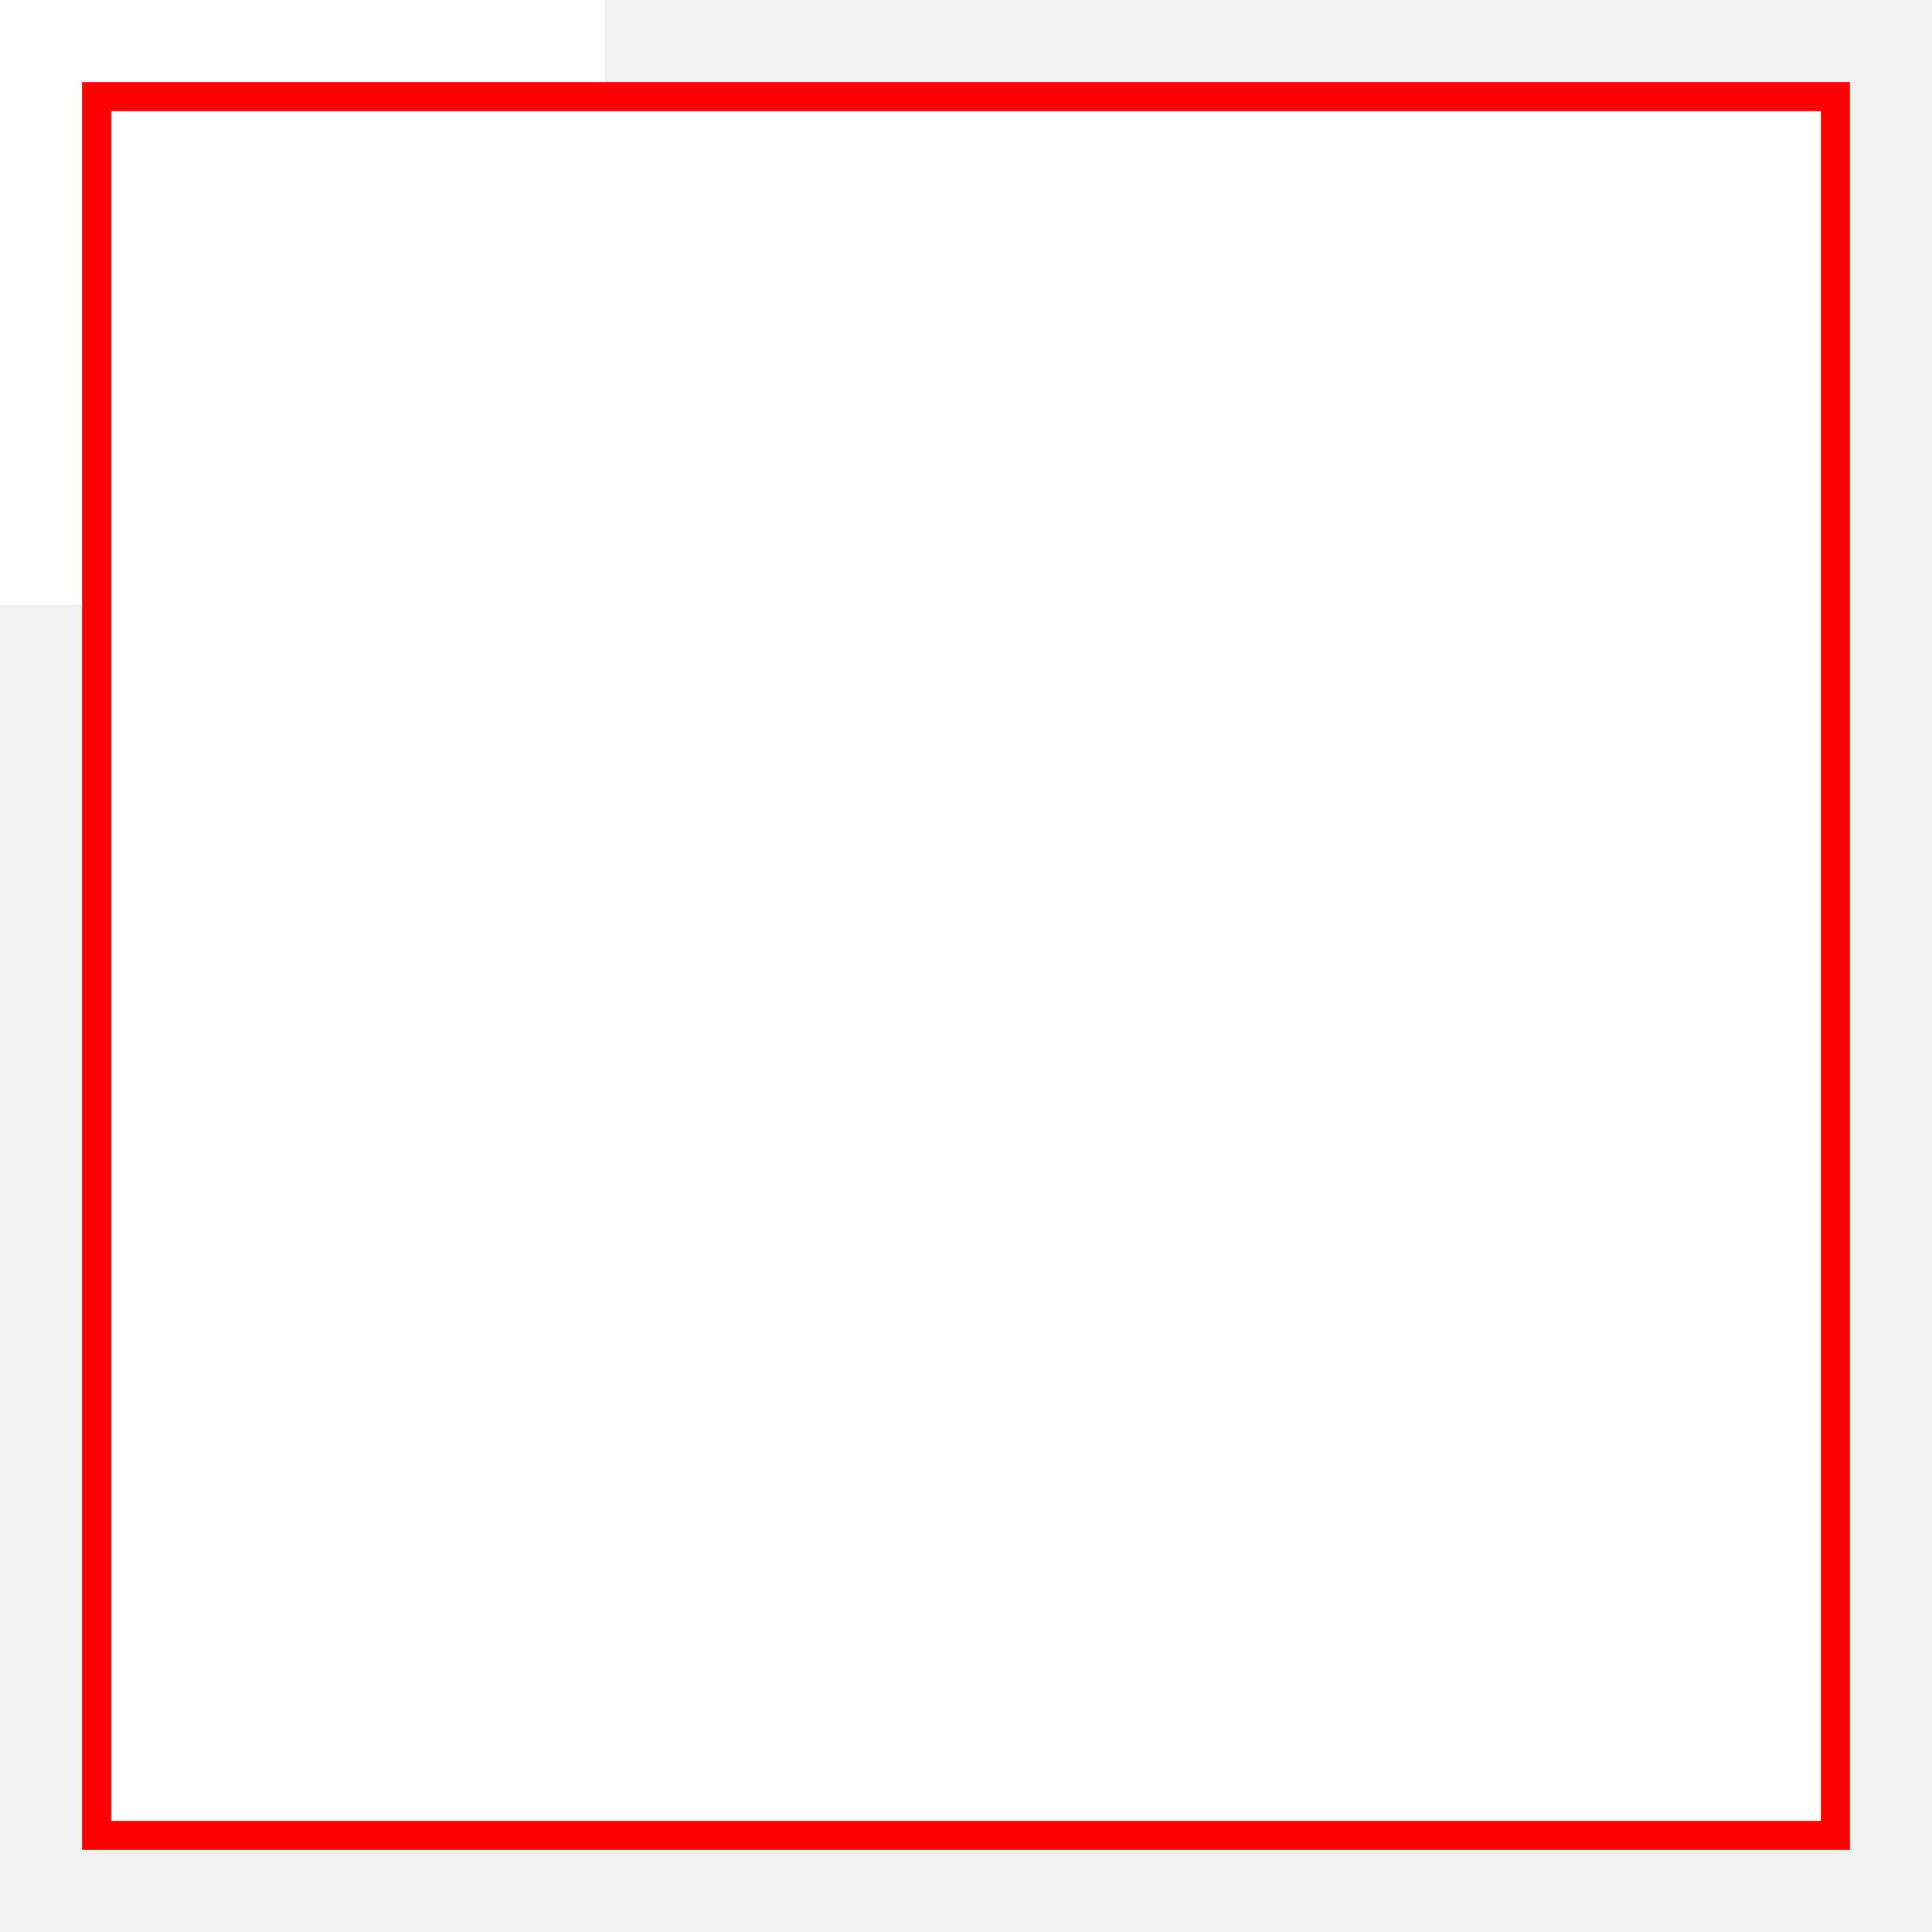
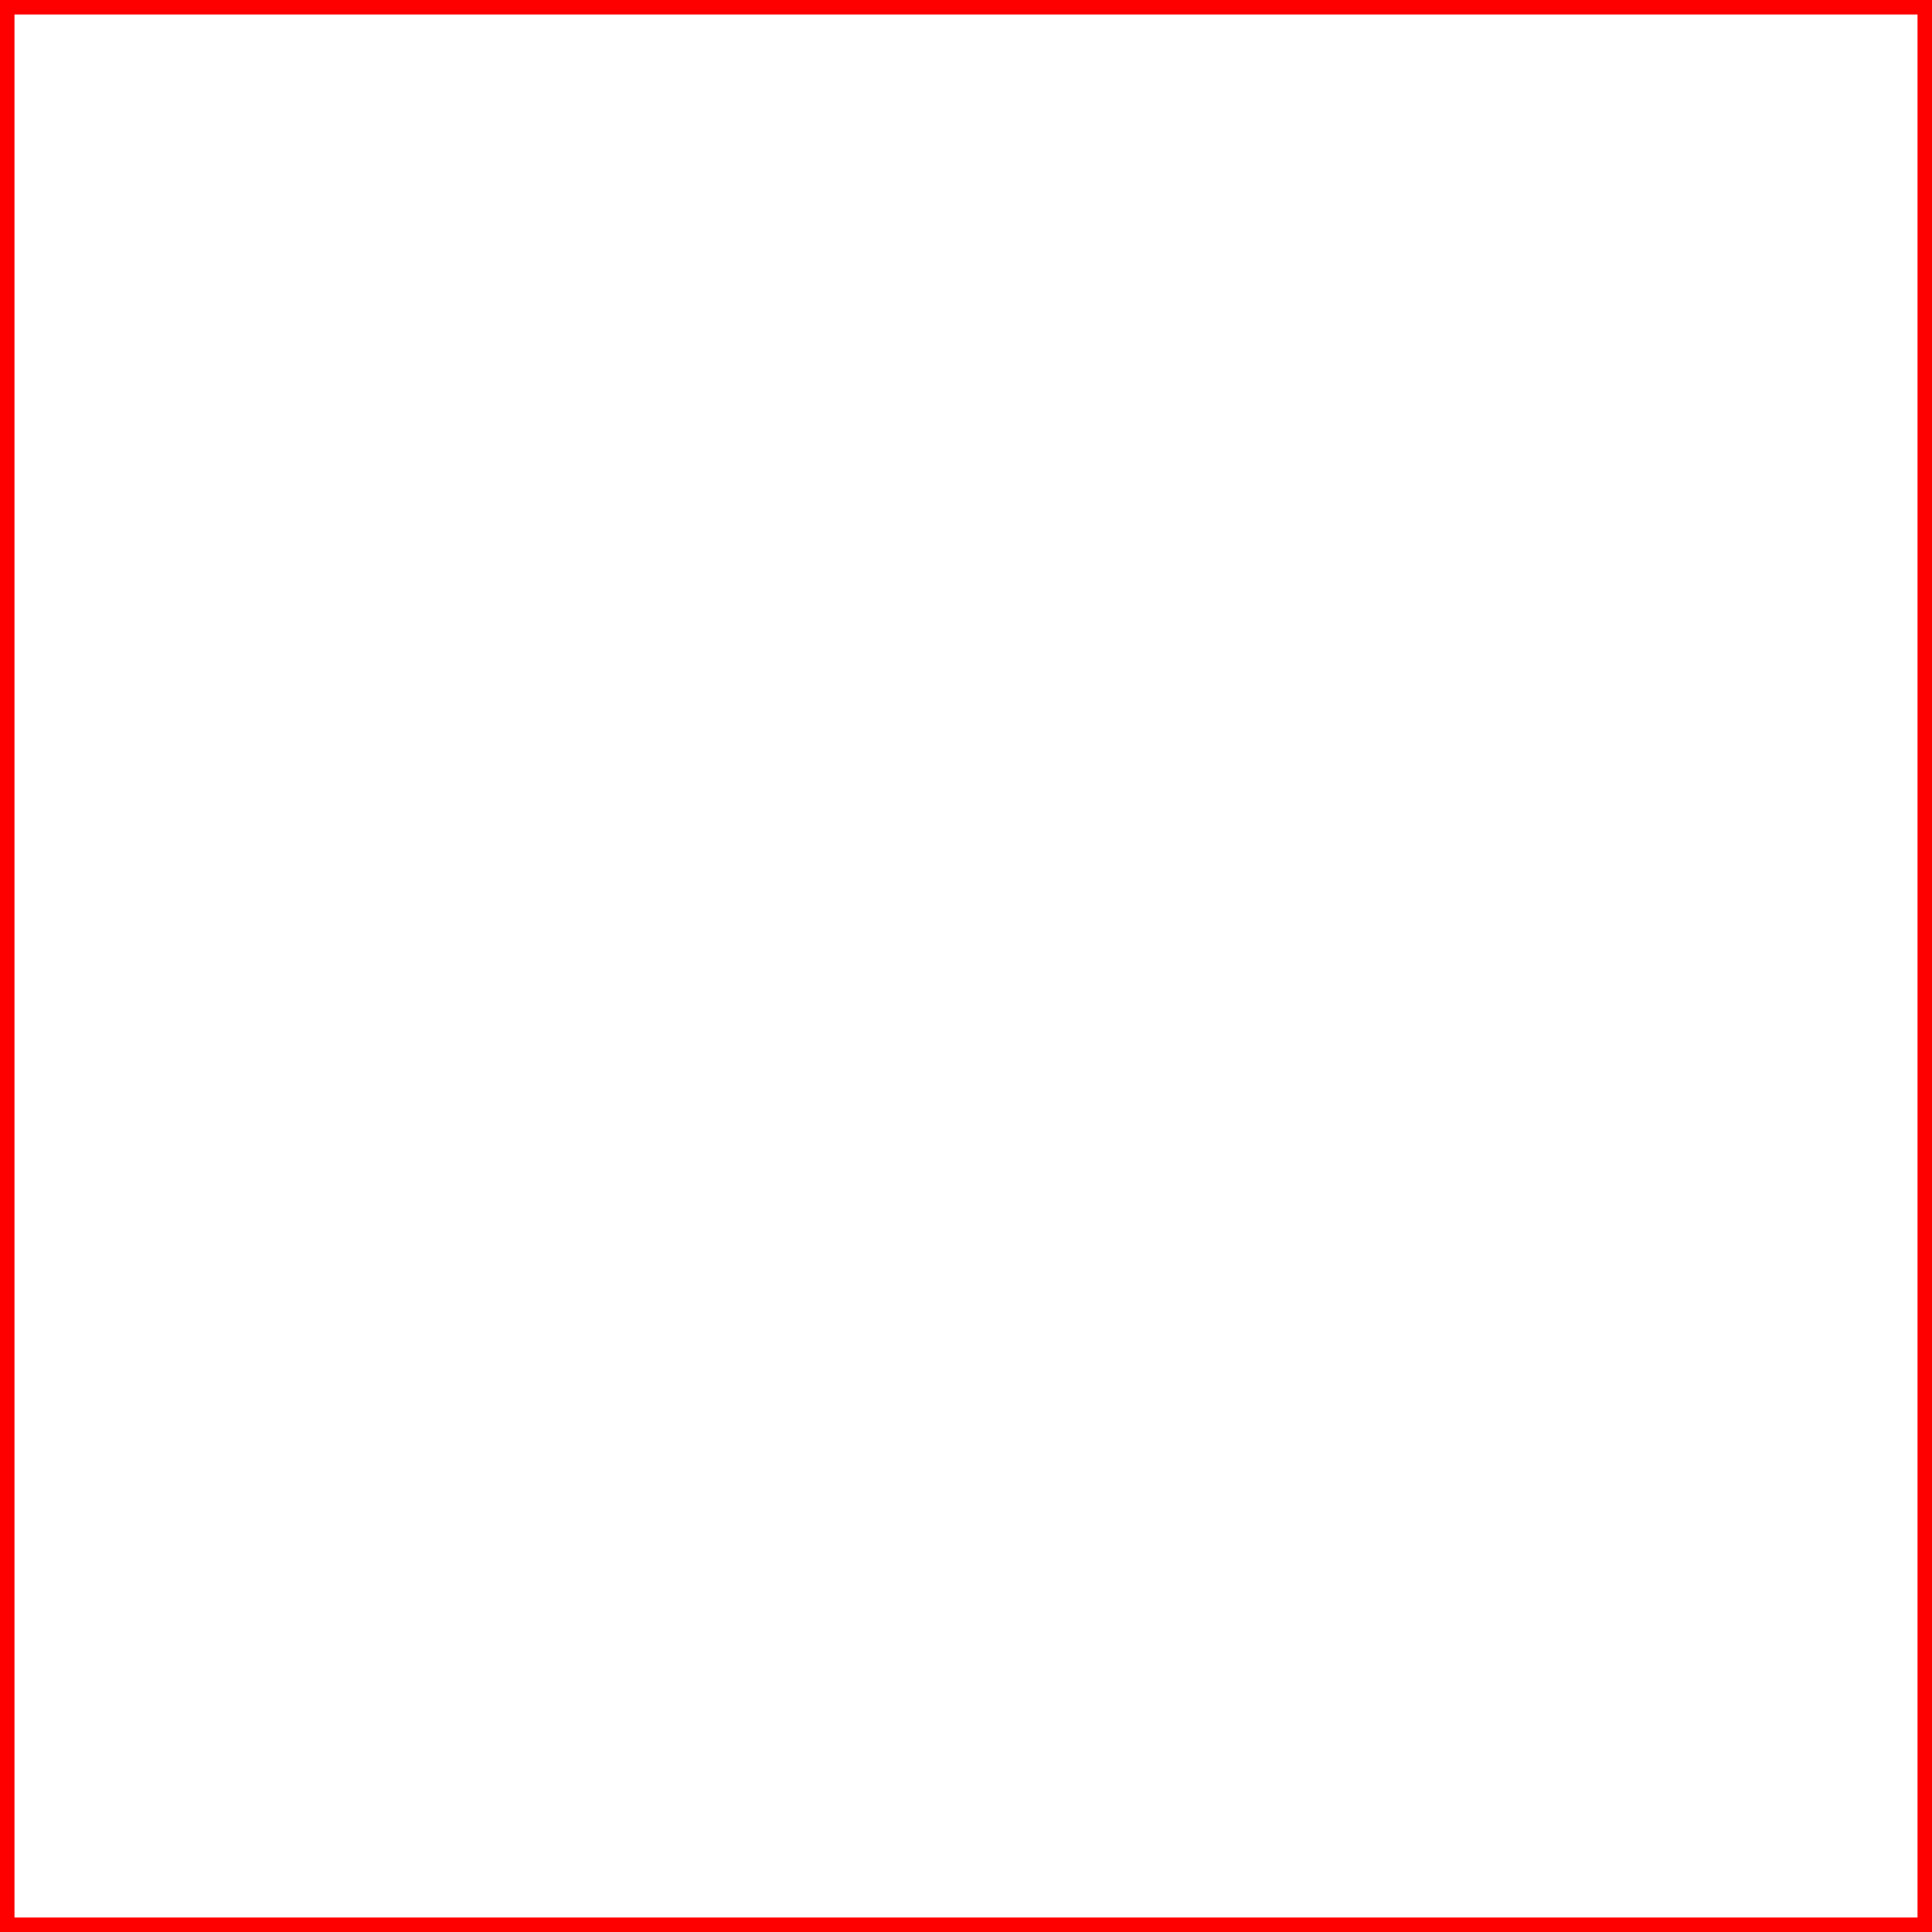
<svg xmlns="http://www.w3.org/2000/svg" width="100" height="100">
  <g>
-     <rect fill="#fff" id="canvas_background" height="32.303" width="32.303" y="-1" x="-1" />
-     <g display="none" id="canvasGrid">
-       <rect fill="url(#gridpattern)" stroke-width="0" y="0" x="0" height="100%" width="100%" id="svg_2" />
+     <rect x="-1" y="-1" width="102" height="102" id="canvas_background" fill="#fff" />
+     <g id="canvasGrid" display="none">
+       <rect id="svg_2" width="100%" height="100%" x="0" y="0" stroke-width="0" fill="url(#gridpattern)" />
    </g>
  </g>
  <g>
-     <rect id="svg_1" height="1" width="2" y="166.453" x="548" stroke-width="1.5" stroke="#000" fill="#fff" />
-     <rect stroke="#ff0000" id="svg_3" height="90" width="90" y="5" x="5" stroke-width="1.5" fill="#ffffff" />
+     <rect fill="none" stroke-width="1.5" x="0" y="0" width="100" height="100" id="svg_3" stroke="#ff0000" />
  </g>
</svg>
